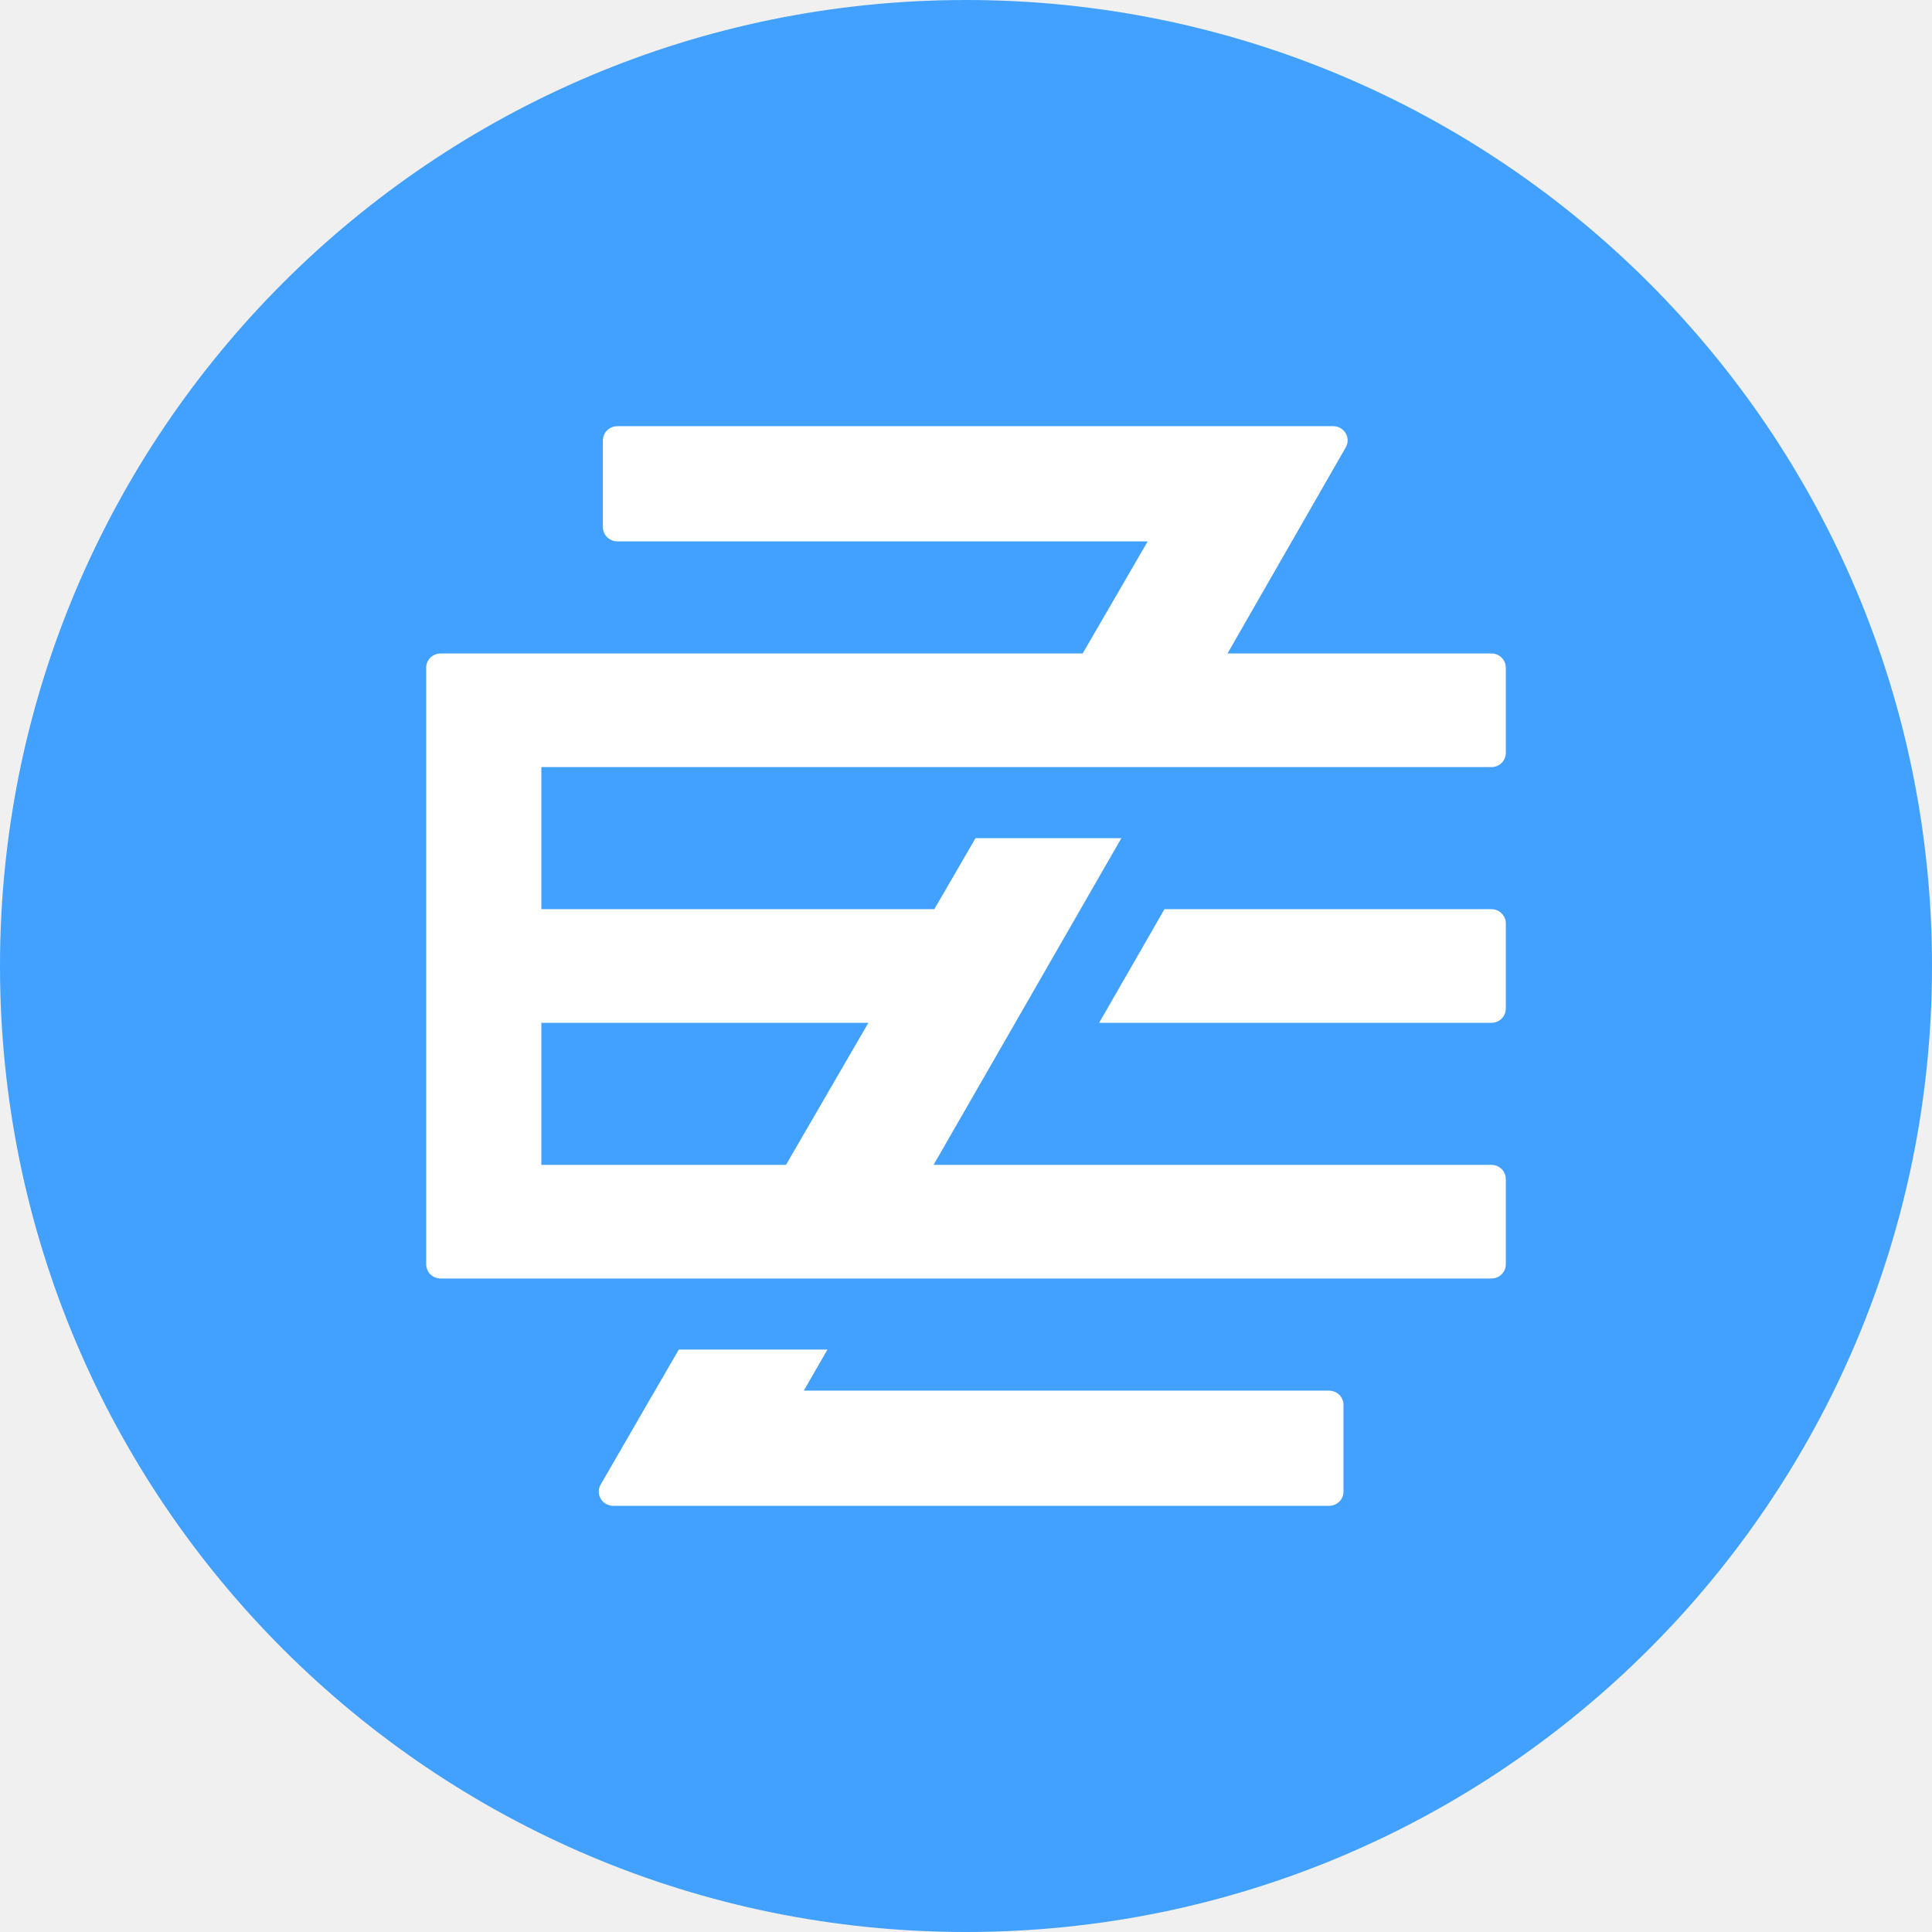
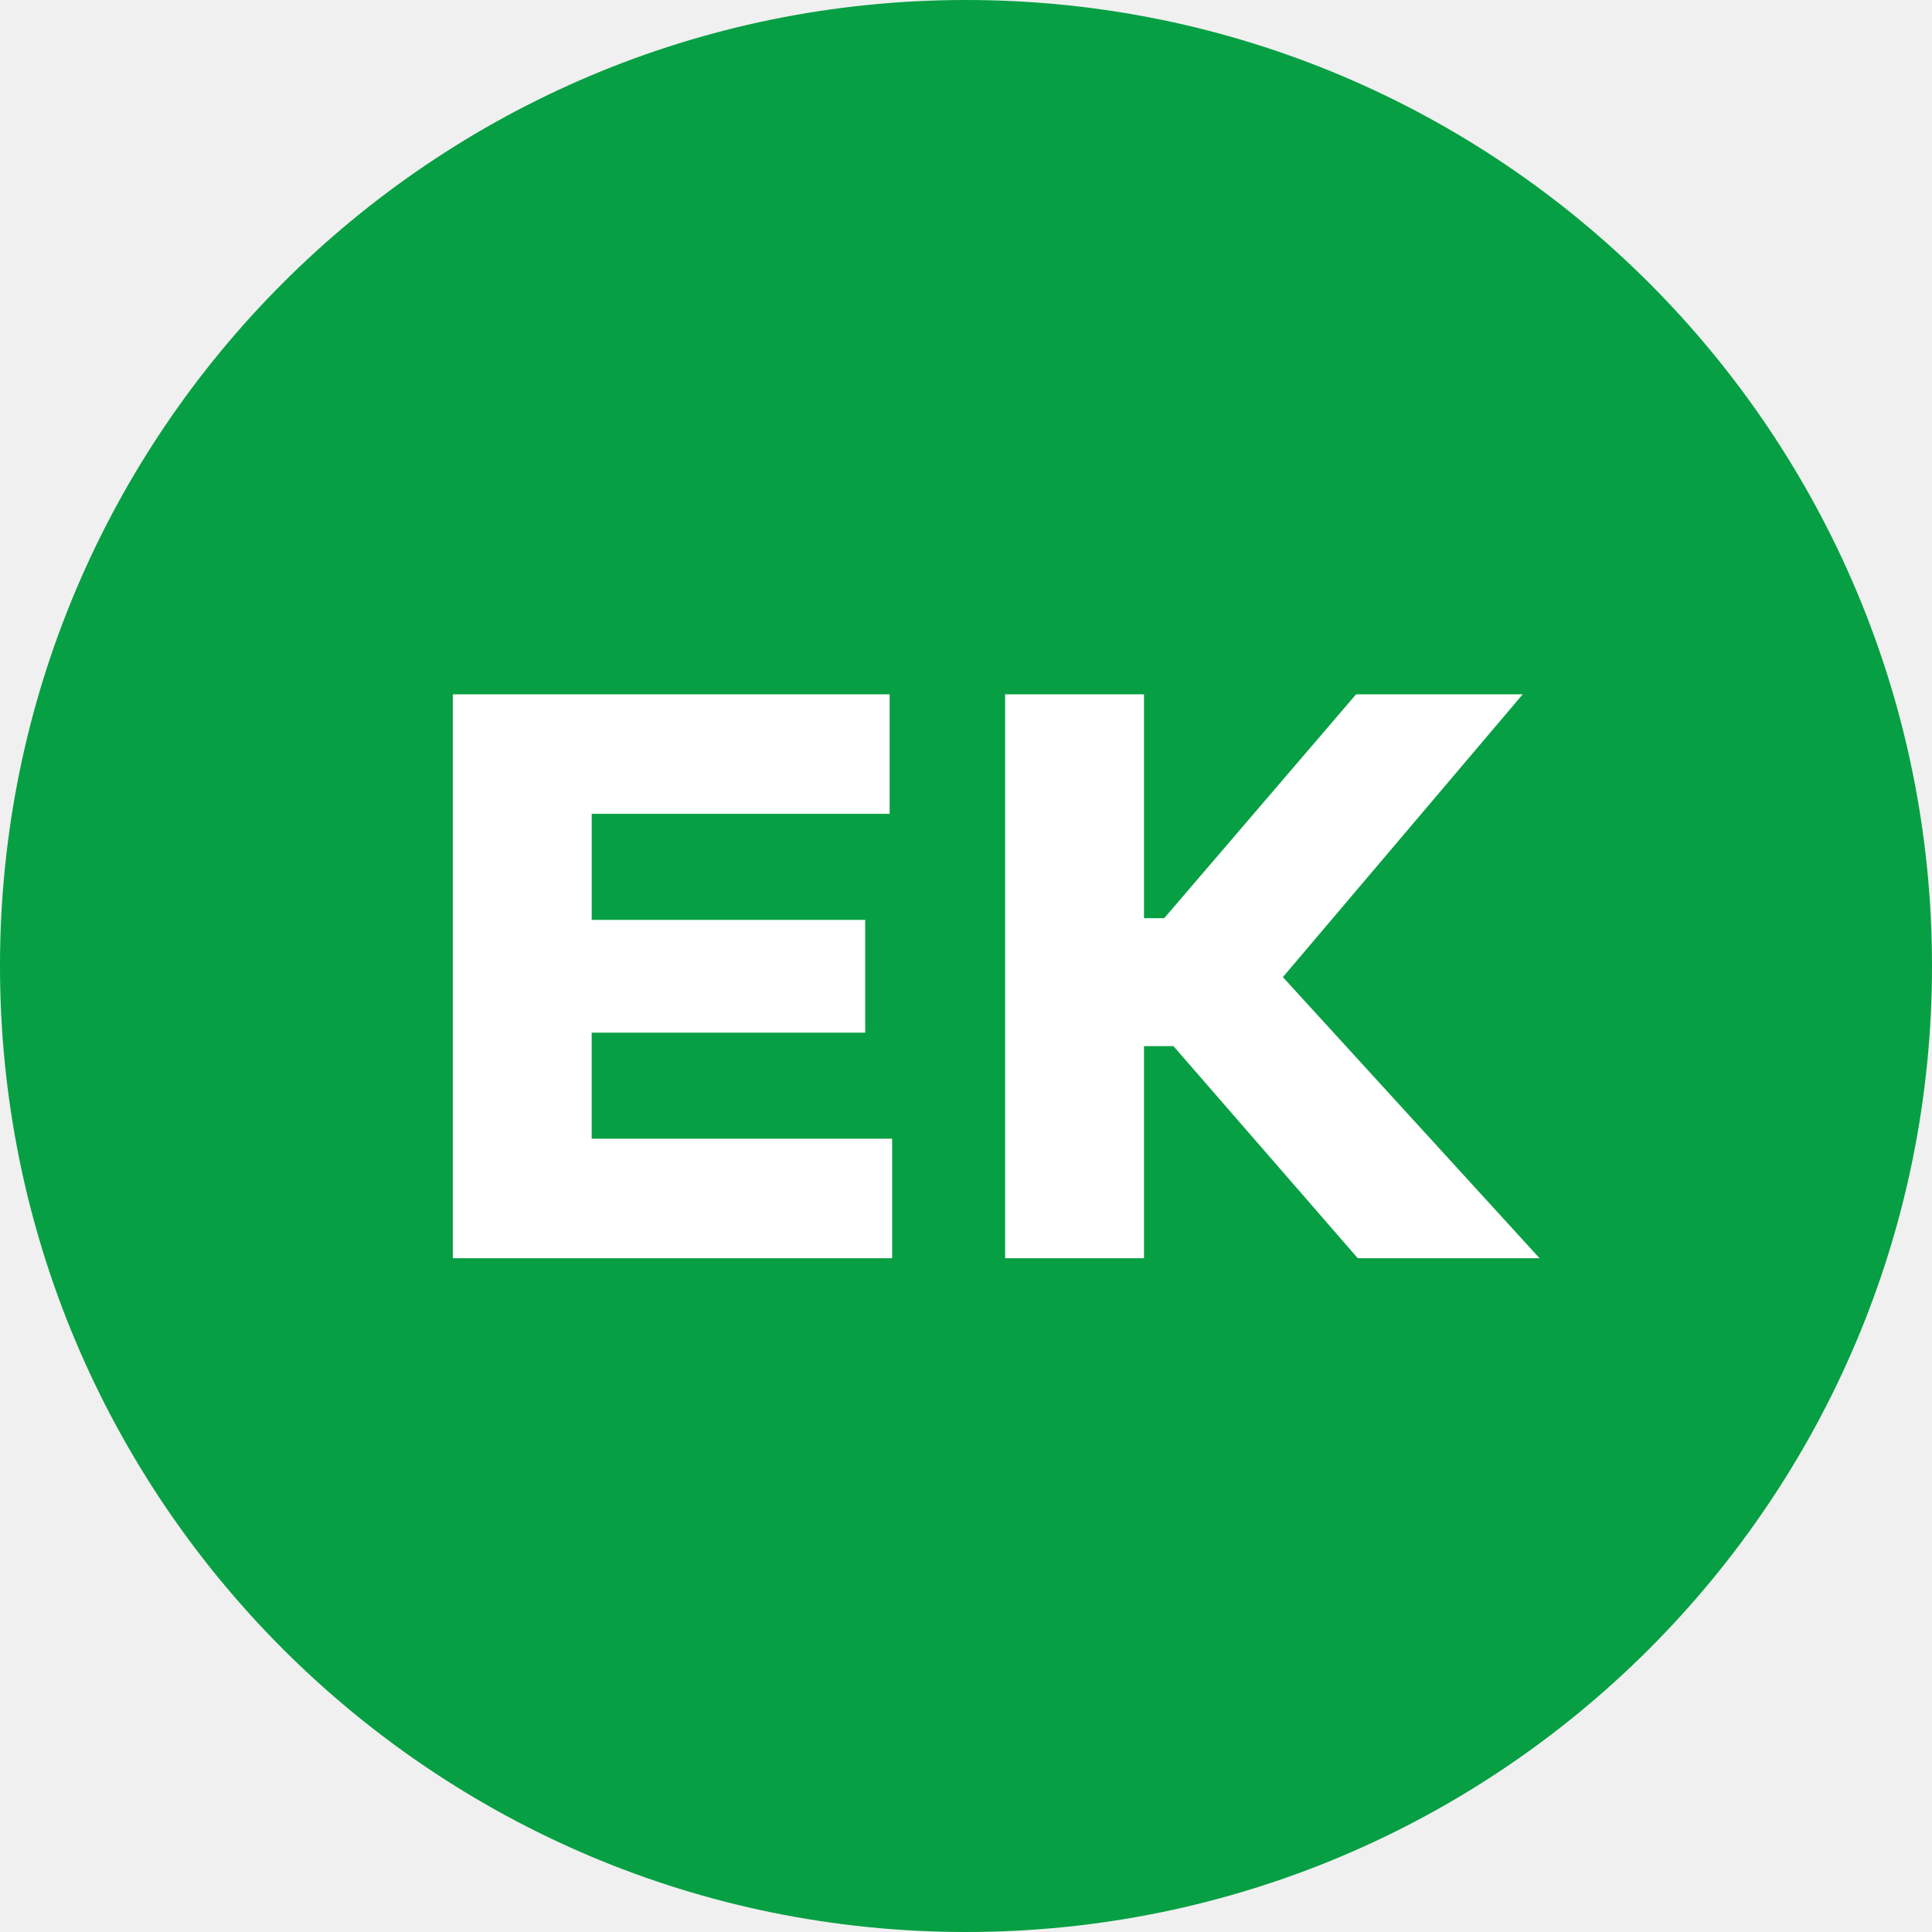
<svg xmlns="http://www.w3.org/2000/svg" width="64" height="64" viewBox="0 0 64 64">
  <g fill="none" fill-rule="evenodd">
-     <circle cx="32" cy="32" r="32" fill="#42A1FF" />
-     <path fill="#FFF" fill-rule="nonzero" d="M26.036 38.588l2.73-4.706H17.933v4.706h8.103zm4.89 0h18.48c.263 0 .476.21.476.47v2.824c0 .26-.213.47-.477.47h-34.81a.474.474 0 0 1-.477-.47V22.118c0-.26.213-.47.477-.47h21.269l2.155-3.715h-17.57a.474.474 0 0 1-.477-.471v-2.874c0-.26.214-.47.477-.47h23.716c.263 0 .477.21.477.47a.466.466 0 0 1-.063.233l-3.916 6.826h8.742c.264 0 .477.21.477.47v2.824c0 .26-.213.47-.477.47H17.933v4.707H30.95l1.365-2.353h4.832l-6.221 10.823zm-3.516 6.118l-.783 1.361h17.4c.264 0 .478.211.478.471v2.874c0 .26-.214.47-.477.47H20.312a.474.474 0 0 1-.477-.47c0-.082.022-.162.063-.233l1.66-2.874a.47.47 0 0 1 .02-.031l.909-1.568h4.923zm11.163-14.588h10.832c.264 0 .477.21.477.47v2.824c0 .26-.213.47-.477.47H36.41l2.164-3.764z" />
+     <g>
+       <g transform="translate(-165 -48) translate(165 48)">
+         <circle cx="32" cy="32" r="32" fill="#079F43" />
+         <path fill="#FFF" fill-rule="nonzero" d="M19.6 37.72v-3.512h9.061v-3.736h-9.06v-3.513h9.869V23H15v18.68h14.553v-3.96H19.6zm22.897-5.352L51 41.68h-6.022l-6.106-7.026h-.976v7.026h-4.6V23h4.6v7.416h.67L44.922 23h5.52l-7.945 9.368z" />
+       </g>
+     </g>
  </g>
</svg>
